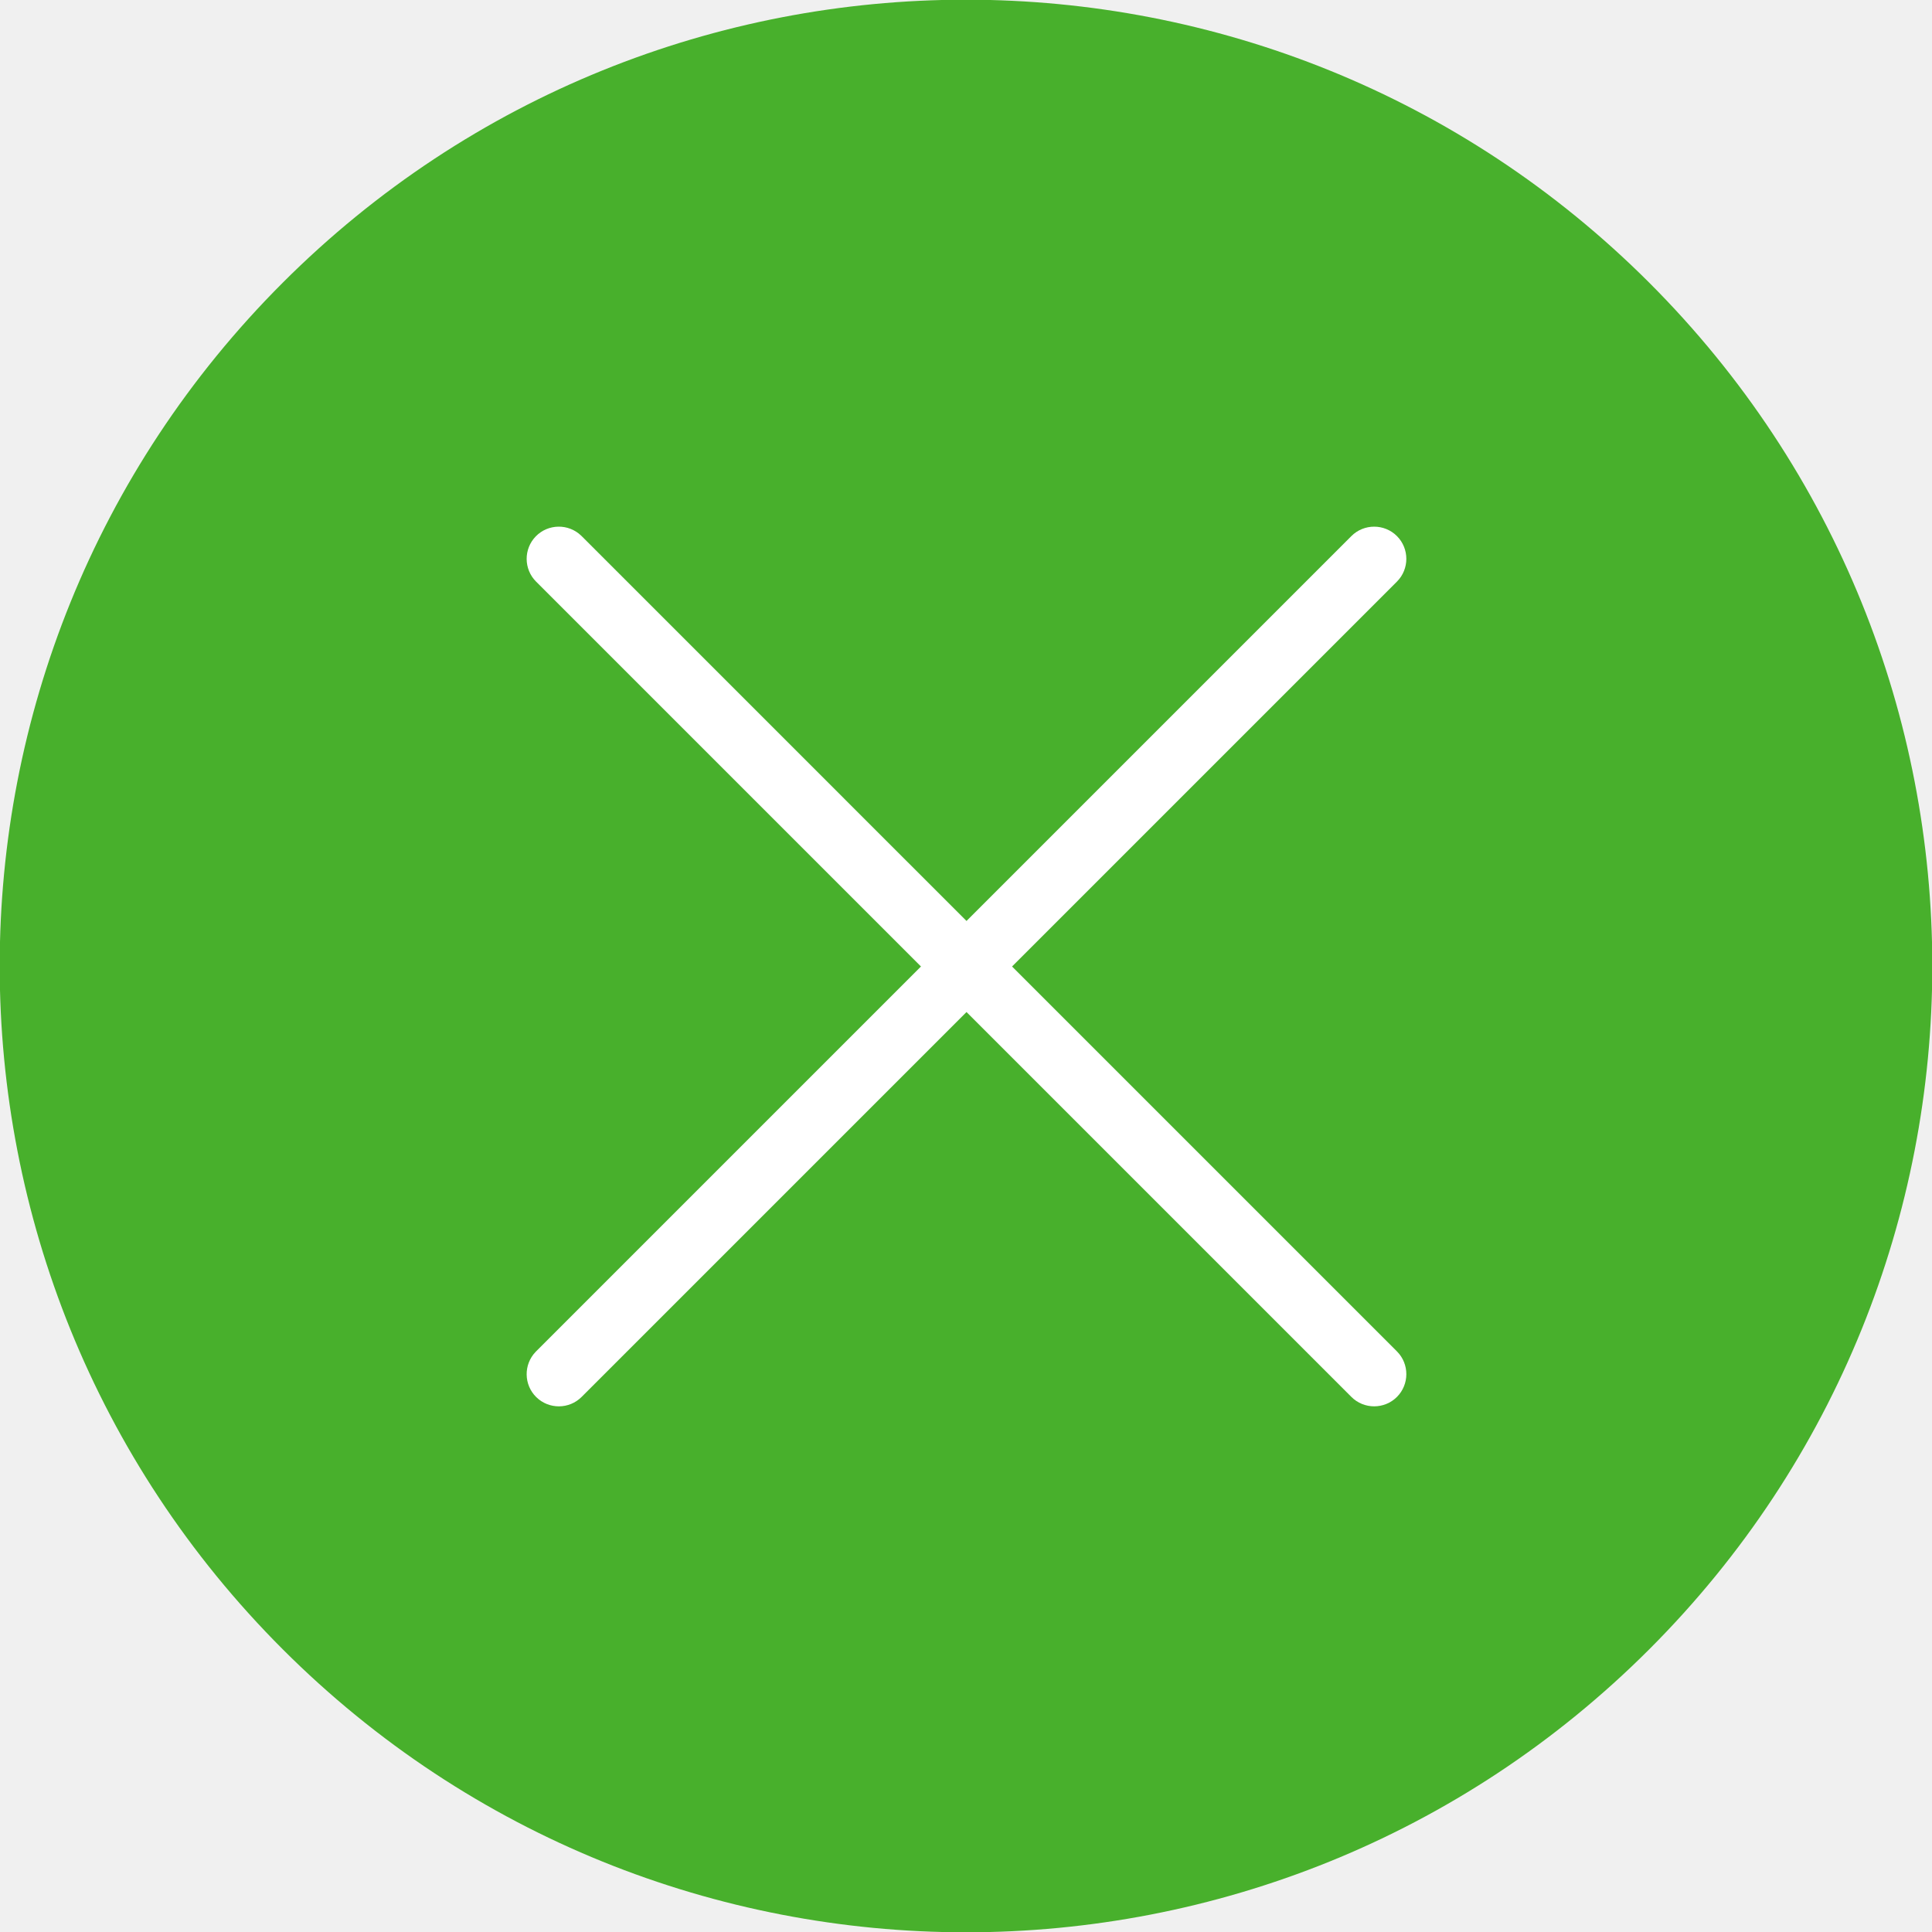
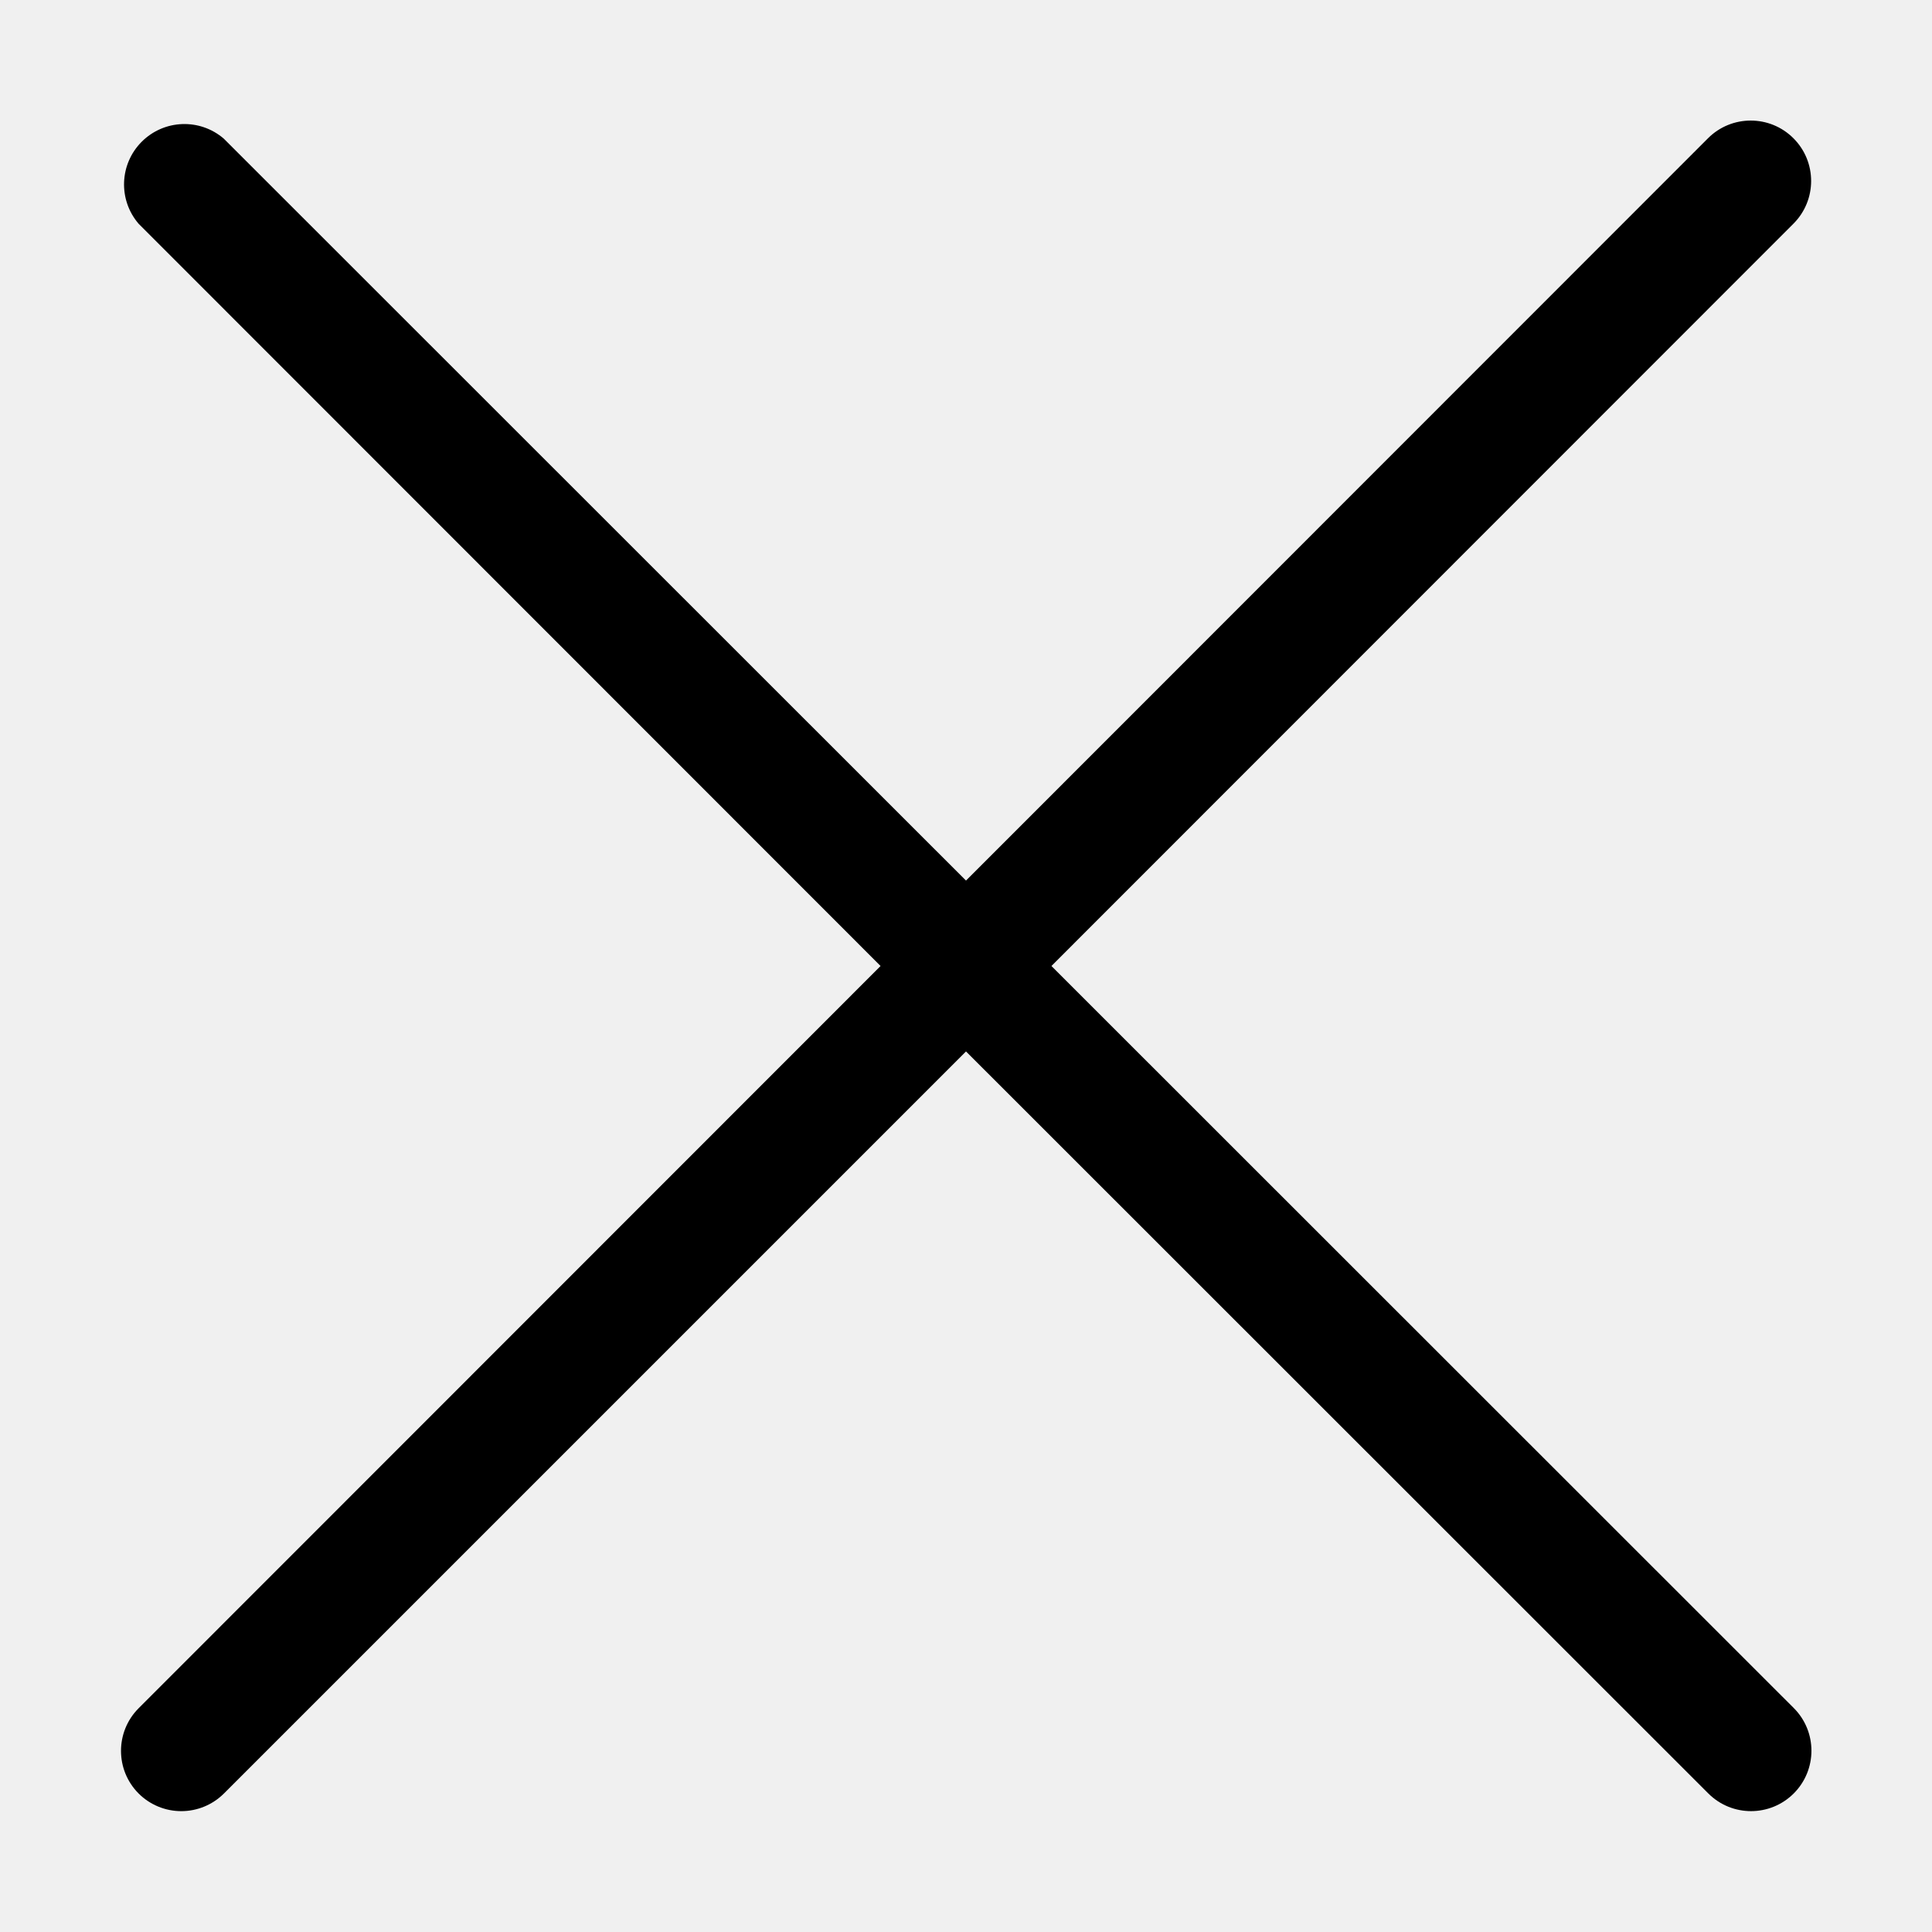
- <svg xmlns="http://www.w3.org/2000/svg" clip-rule="evenodd" fill-rule="evenodd" image-rendering="optimizeQuality" shape-rendering="geometricPrecision" text-rendering="geometricPrecision" viewBox="0 0 253990 253990" id="fi_14026693">
-   <g id="图层_x0020_1">
-     <circle fill="#48b02c" r="178583" transform="matrix(.503 -.503 .503 .503 126995 126995)" />
-     <g fill="#fff">
-       <path d="m110979 104991 8 8 8 8 7 8 8 7 8 8 8 8 7 8 38106 38105 34509 34509c1648 1648 1648 4338 0 5986l-1 1c-1648 1648-4338 1648-5986 0l-34509-34509-38169-38168-34508-34509c-1637-1636-1652-4296-35-5952 1620-1658 4286-1700 5959-95 41 39 85 82 126 123z" />
-       <path d="m104991 143142 8-7 8-8 8-8 7-8 8-7 8-8 8-8 38105-38105 34509-34509c1648-1648 4338-1648 5986 0l1 1c1648 1648 1648 4338 0 5986l-34509 34509-38168 38168-34509 34509c-1636 1636-4296 1652-5952 35-1658-1620-1700-4286-95-5959 39-41 82-85 123-126z" />
-     </g>
-   </g>
+ <svg xmlns="http://www.w3.org/2000/svg" id="fi_2961937" height="512" viewBox="0 0 64 64" width="512">
+   <path d="m4.59 59.41a2 2 0 0 0 2.83 0l24.58-24.58 24.59 24.58a2 2 0 0 0 2.83-2.83l-24.59-24.58 24.58-24.59a2 2 0 0 0 -2.83-2.83l-24.58 24.59-24.59-24.58a2 2 0 0 0 -2.82 2.82l24.58 24.59-24.58 24.59a2 2 0 0 0 0 2.82z" />
</svg>
